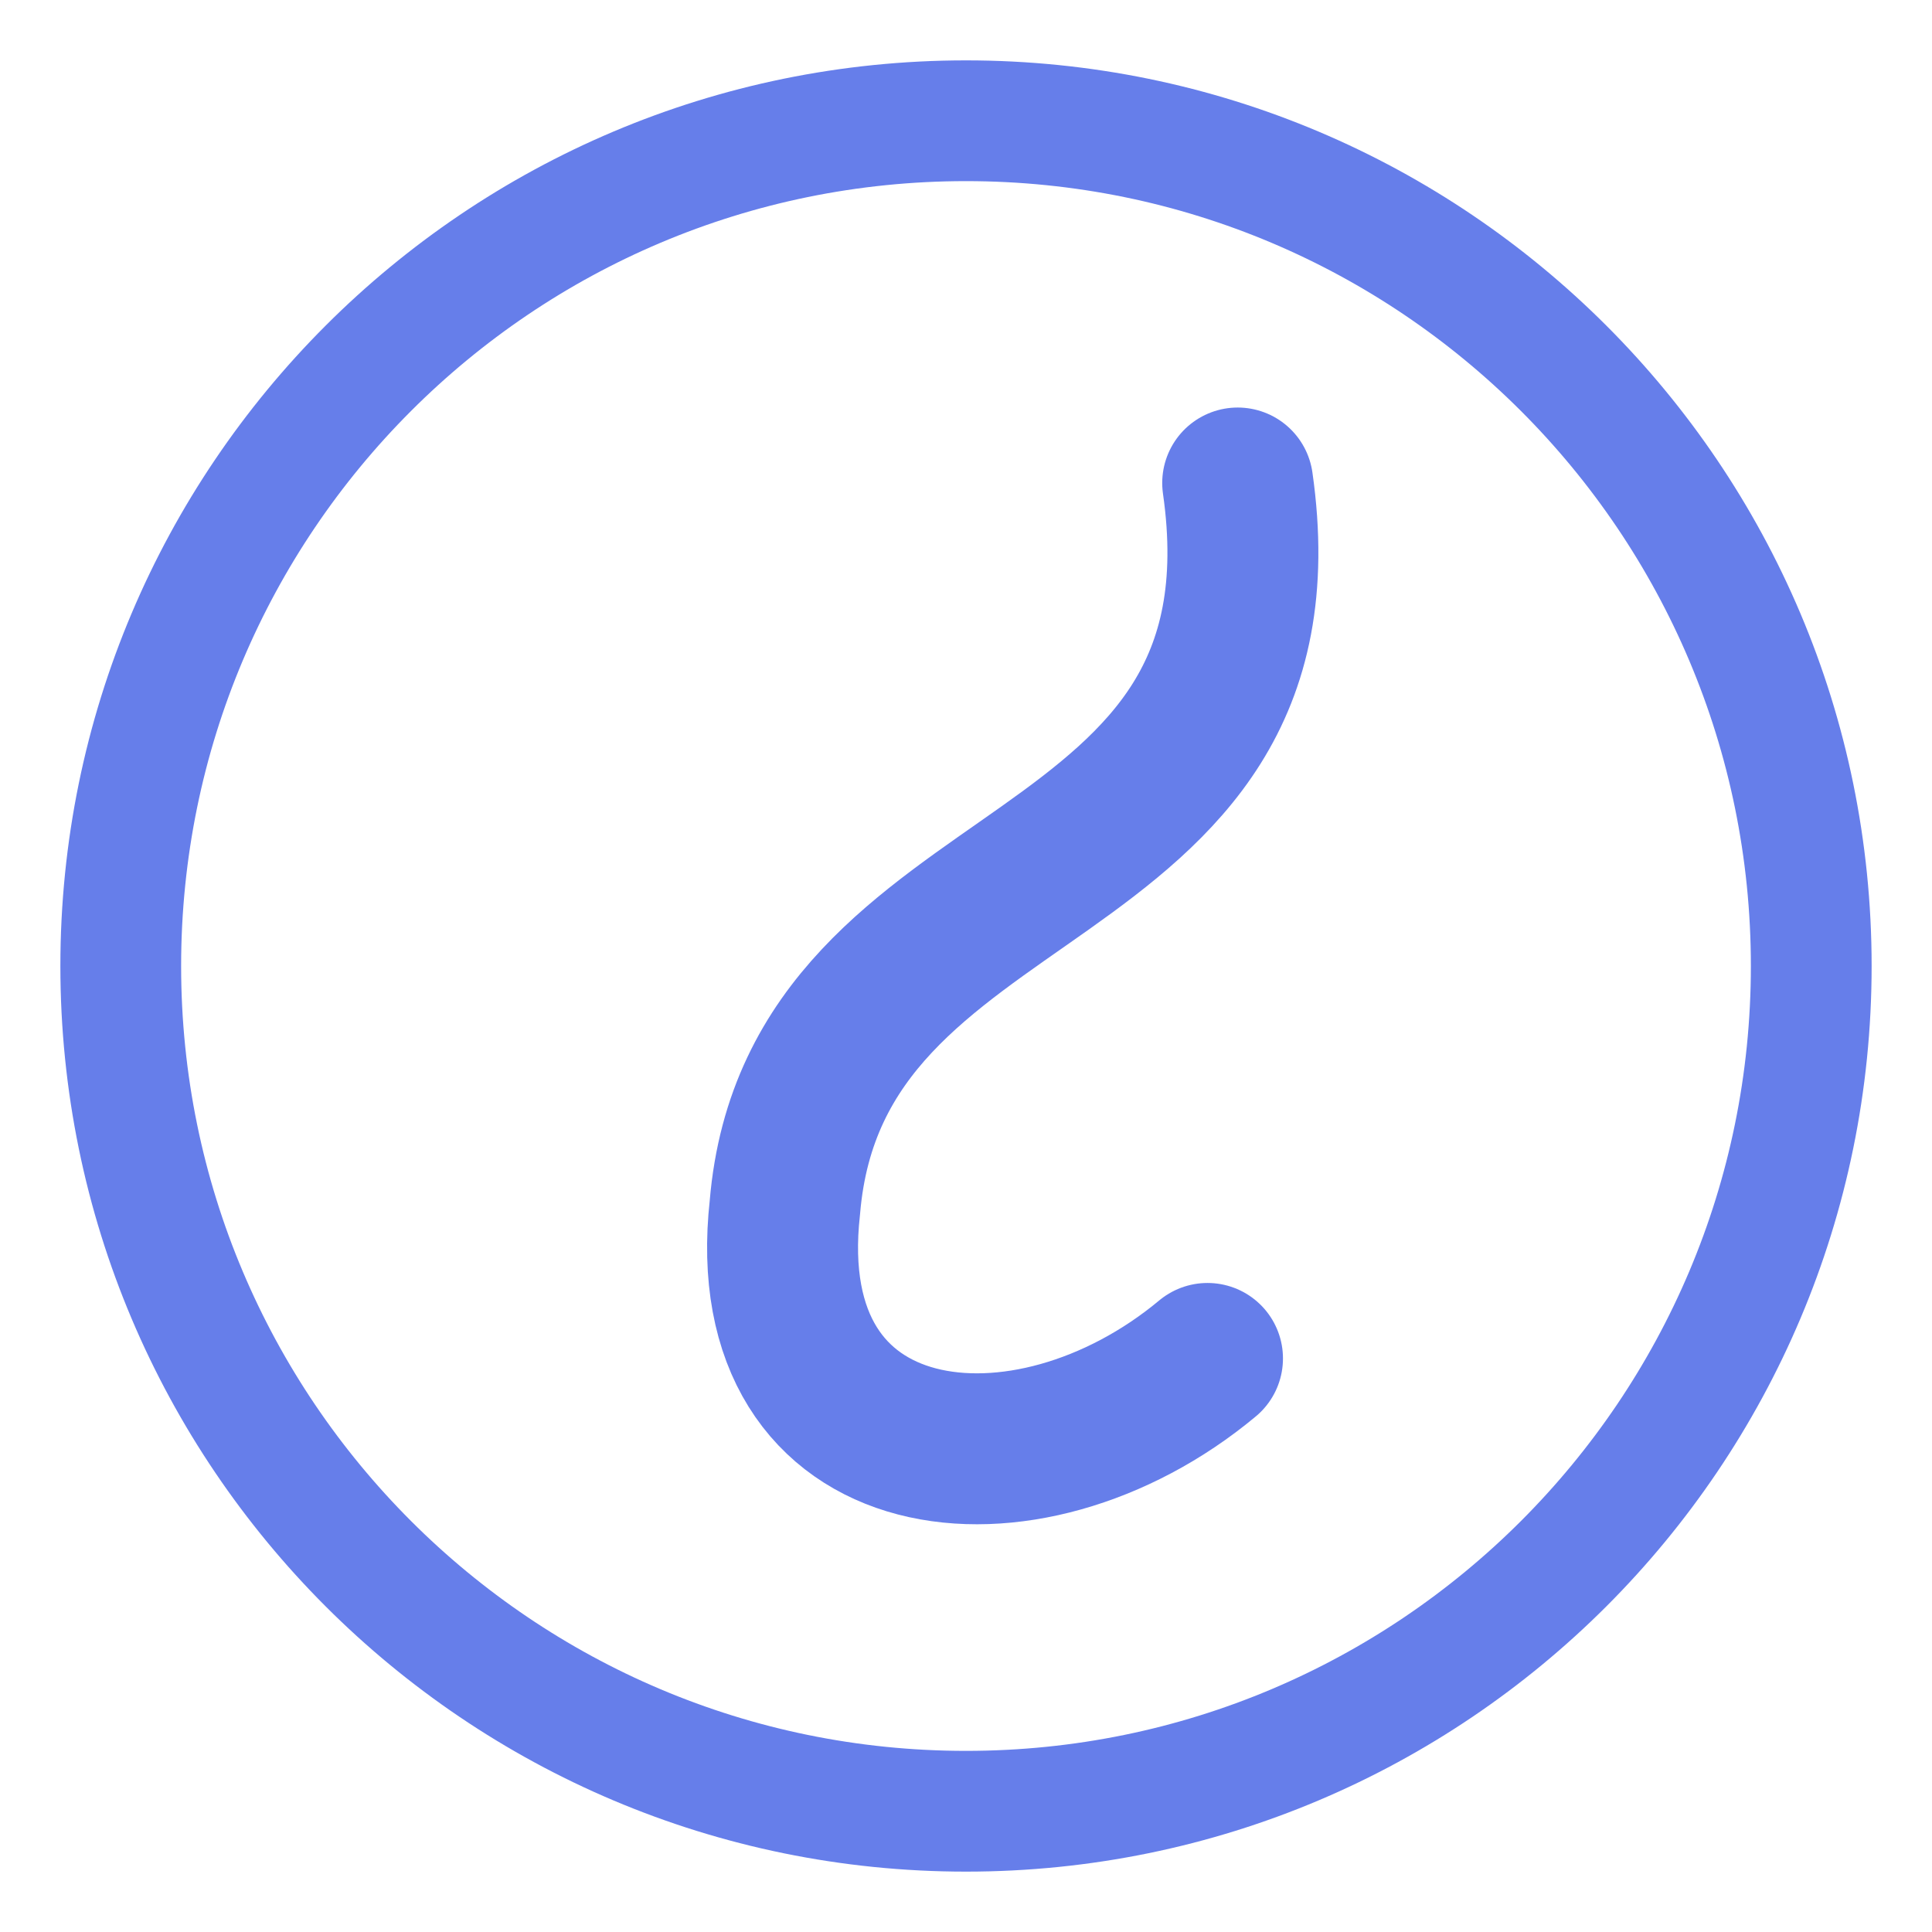
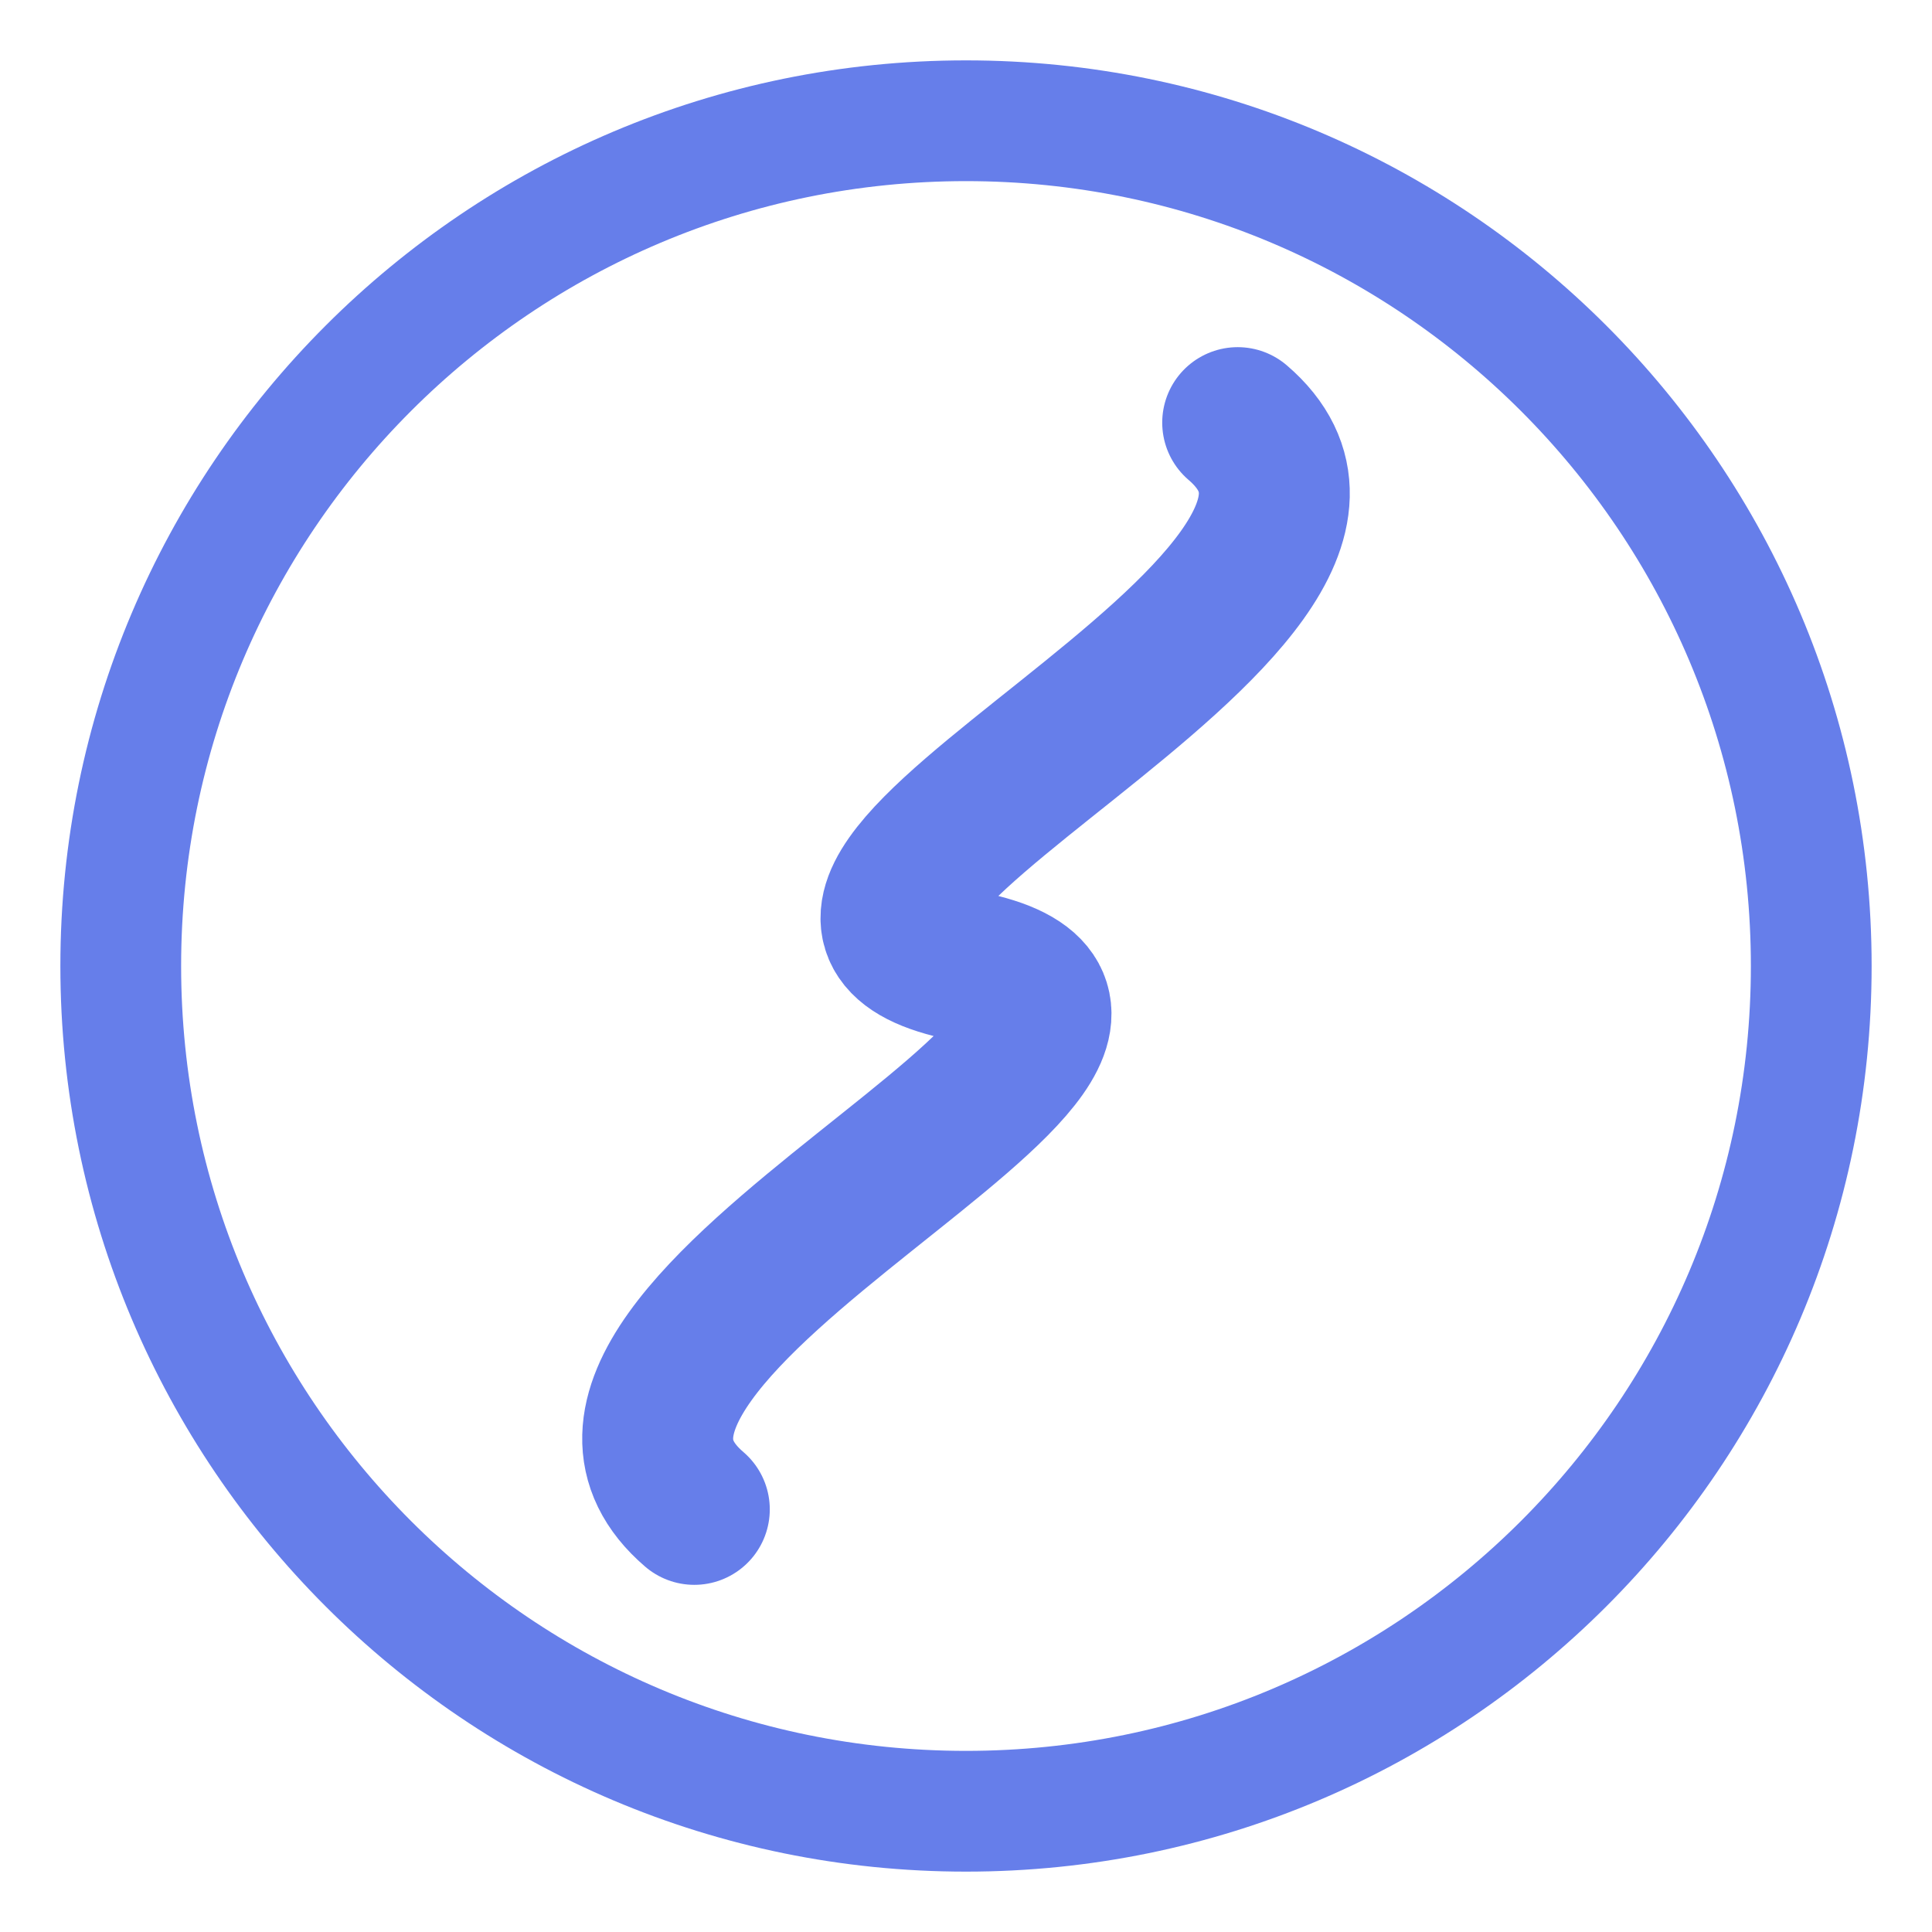
<svg xmlns="http://www.w3.org/2000/svg" viewBox="0 0 64 64" fill="none">
  <circle cx="32" cy="32" r="28" stroke="#667eea" stroke-width="4" fill="none" />
-   <path d="M41 16 C43 30 27 28 26 40 C25 49 34 50 40 45" stroke="#667eea" stroke-width="5" fill="none" stroke-linecap="round" stroke-linejoin="round" />
+   <path d="M41 14 C48 20 22 30 32 32 C42 34 16 44 23 50" stroke="#667eea" stroke-width="5" fill="none" stroke-linecap="round" stroke-linejoin="round" />
</svg>
